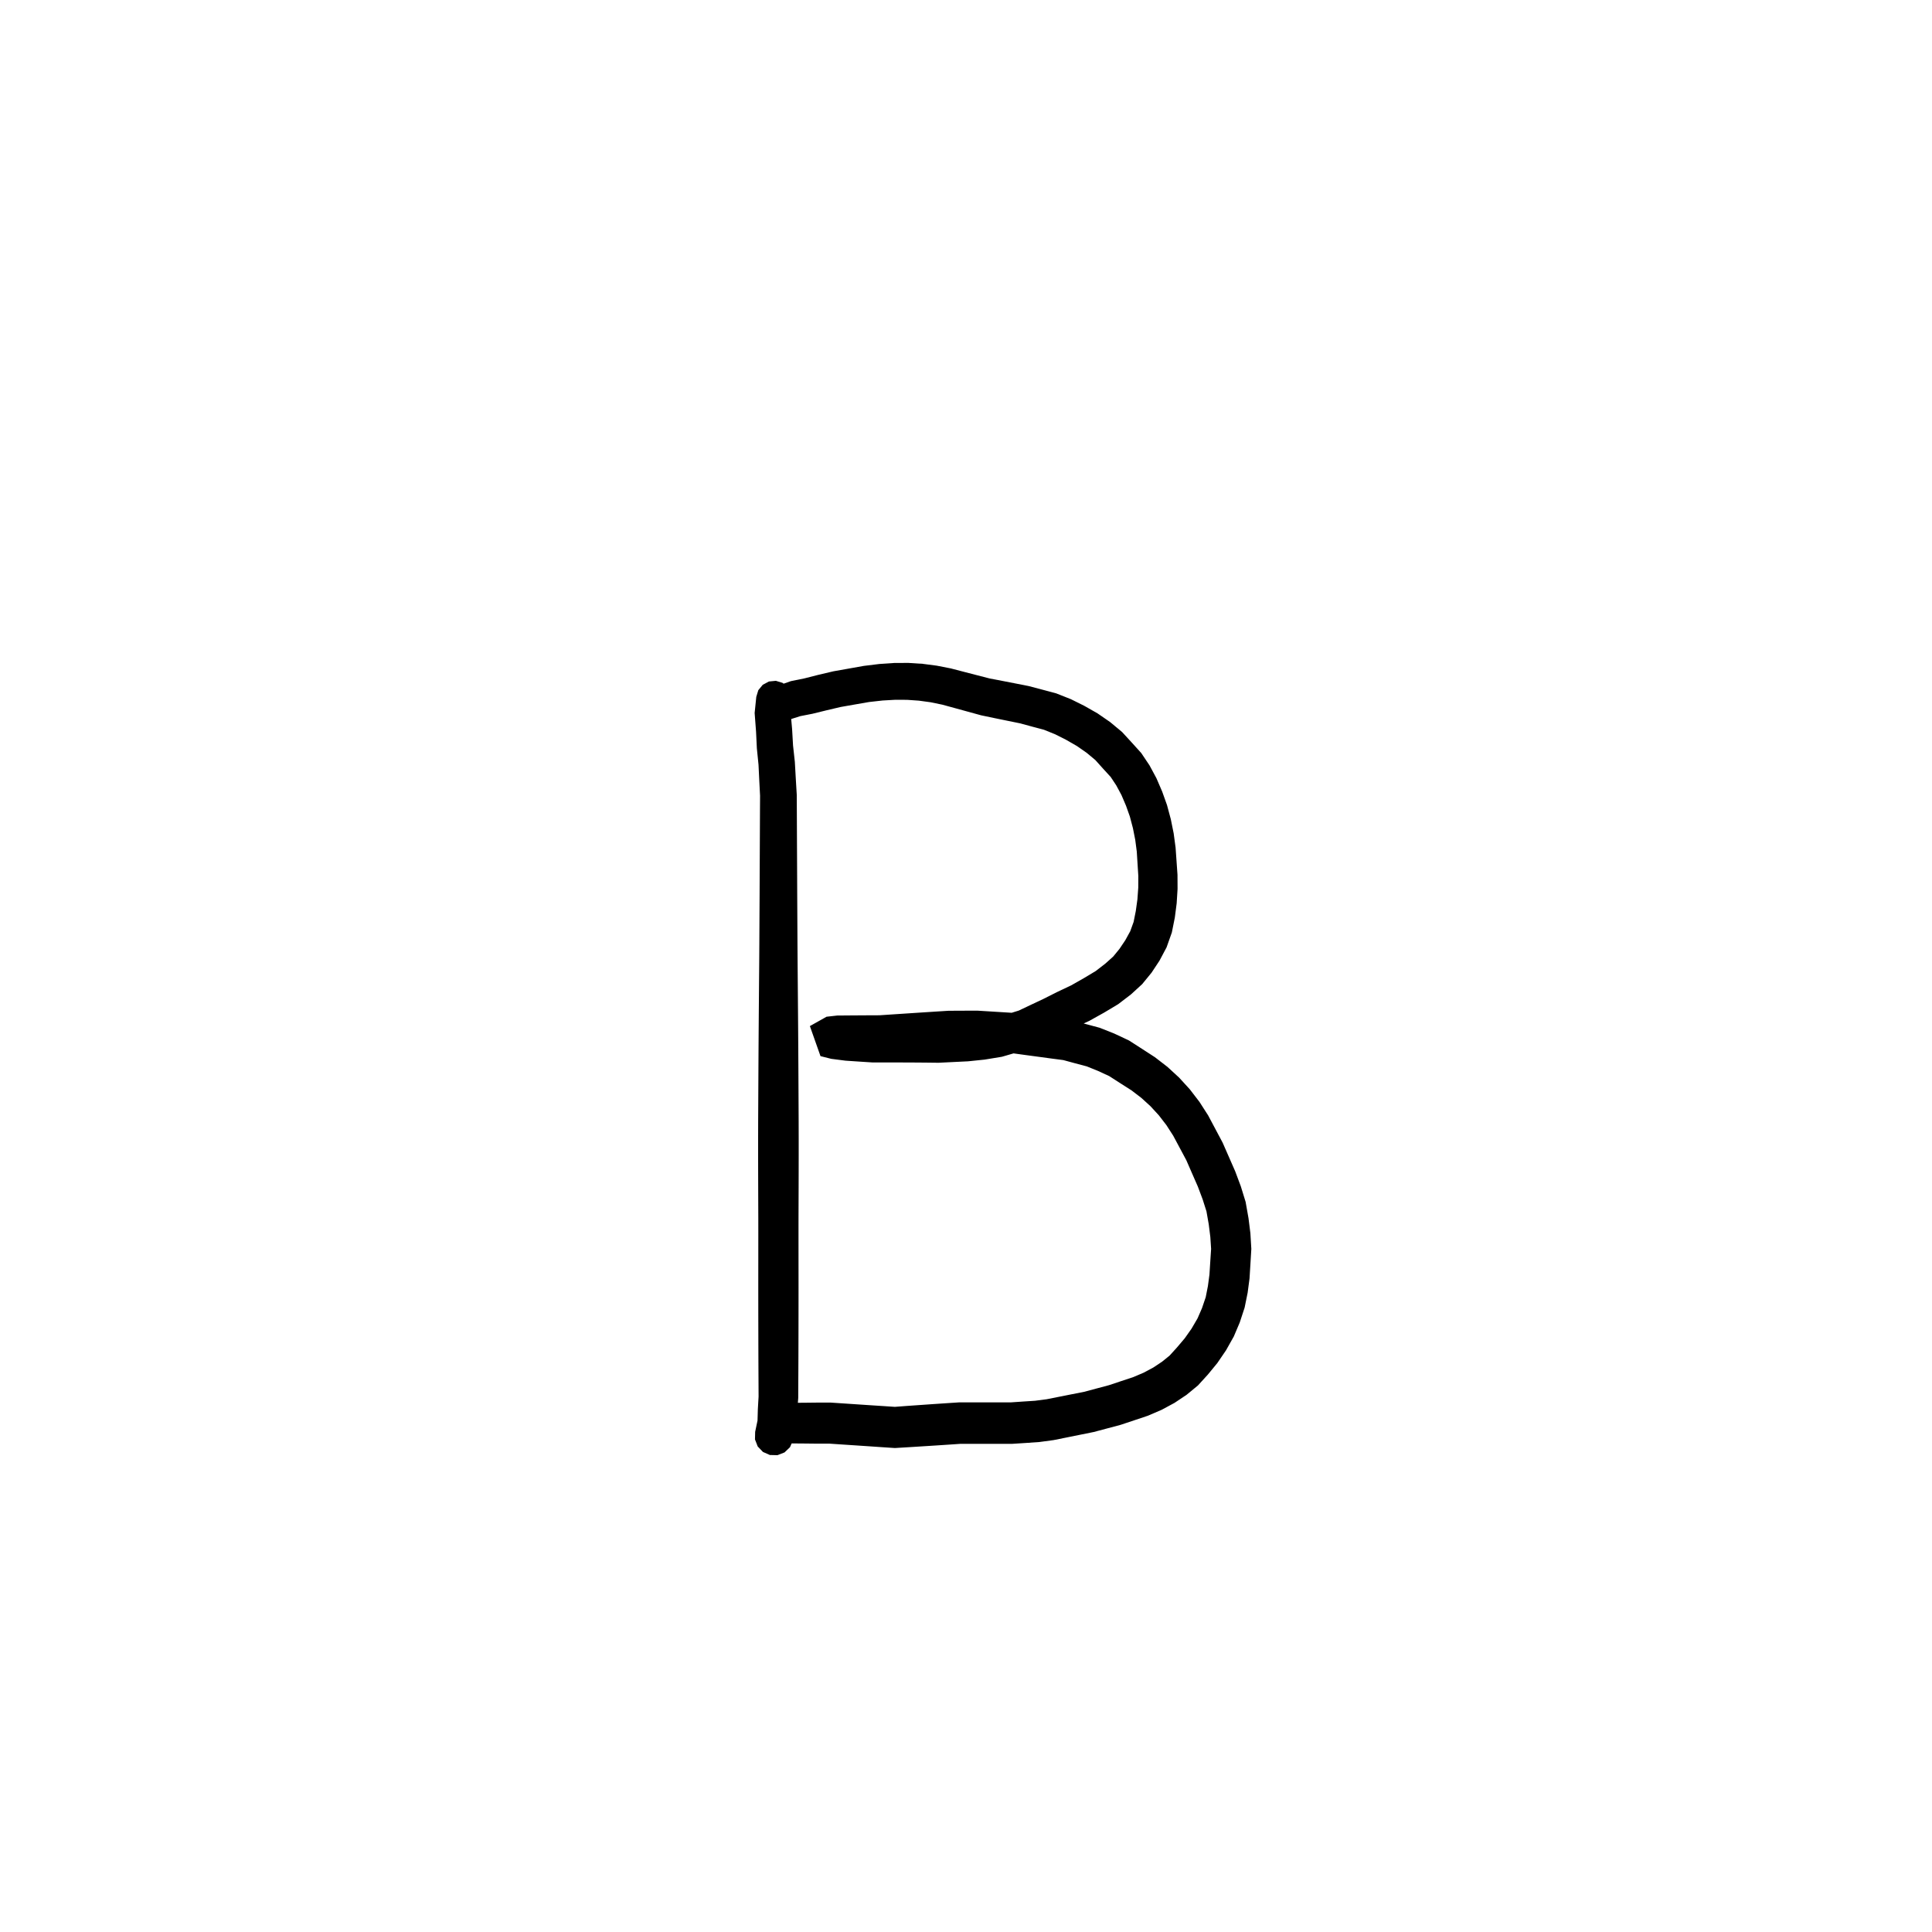
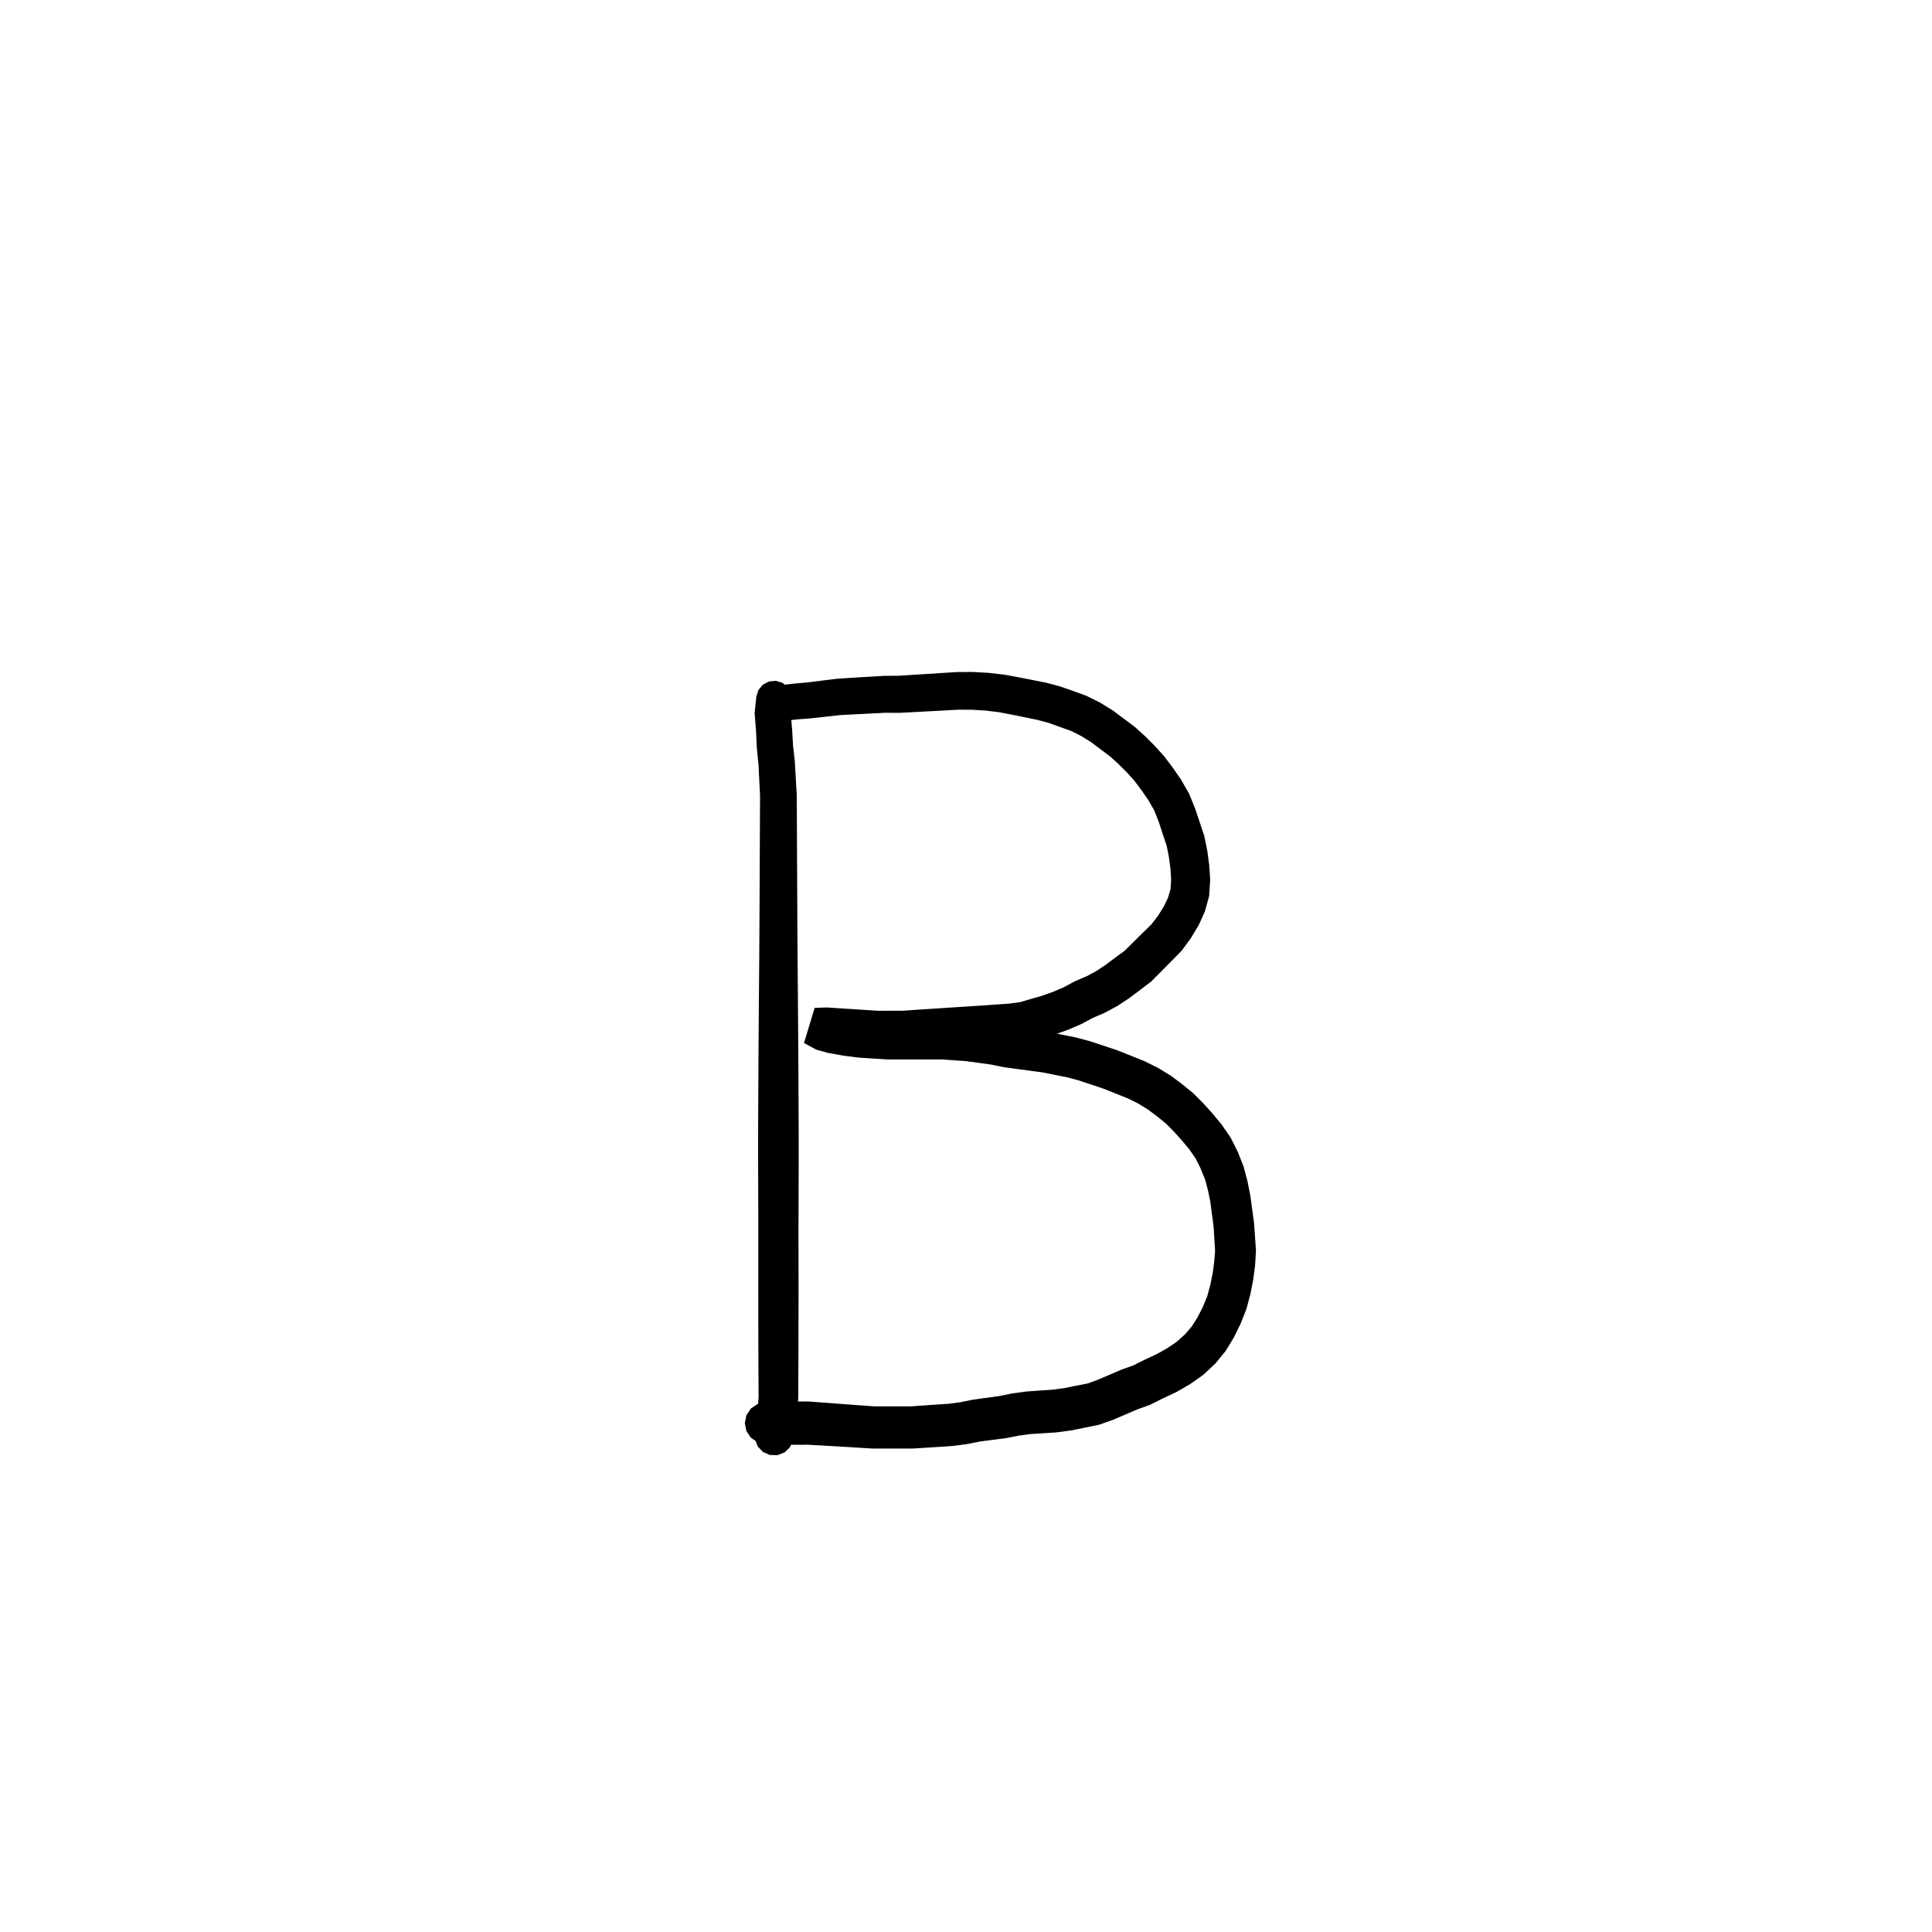
<svg xmlns="http://www.w3.org/2000/svg" viewBox="0 0 300 300" width="300" height="300">
  <path d="M 117.436 108.206 L 117.181 110.714 L 117.401 113.627 L 117.525 116.204 L 117.782 118.749 L 117.902 121.225 L 118.022 123.559 L 118.008 126.027 L 117.996 128.705 L 117.984 131.384 L 117.972 133.929 L 117.96 136.473 L 117.95 138.884 L 117.937 141.295 L 117.923 143.973 L 117.909 146.652 L 117.89 149.464 L 117.866 152.277 L 117.845 154.821 L 117.825 157.366 L 117.804 160.179 L 117.785 162.857 L 117.769 165.67 L 117.754 168.616 L 117.74 171.429 L 117.727 174.107 L 117.721 176.786 L 117.721 179.464 L 117.725 182.009 L 117.732 184.42 L 117.74 186.83 L 117.748 189.107 L 117.75 191.25 L 117.749 193.393 L 117.748 195.67 L 117.746 197.812 L 117.745 199.955 L 117.746 202.098 L 117.748 204.241 L 117.753 206.384 L 117.757 208.527 L 117.763 210.67 L 117.772 212.812 L 117.783 214.955 L 117.792 216.862 L 117.679 218.803 L 117.628 220.58 L 117.26 222.337 L 117.233 223.513 L 117.659 224.609 L 118.471 225.458 L 119.547 225.932 L 120.723 225.959 L 121.819 225.533 L 122.668 224.721 L 123.142 223.645 L 123.667 221.385 L 123.794 219.143 L 123.949 217.067 L 123.958 214.955 L 123.969 212.812 L 123.978 210.67 L 123.984 208.527 L 123.989 206.384 L 123.993 204.241 L 123.995 202.098 L 123.996 199.955 L 123.995 197.812 L 123.993 195.67 L 123.992 193.393 L 123.991 191.25 L 123.993 189.107 L 124.001 186.83 L 124.009 184.42 L 124.016 182.009 L 124.02 179.464 L 124.02 176.786 L 124.014 174.107 L 124.001 171.429 L 123.987 168.616 L 123.972 165.67 L 123.956 162.857 L 123.938 160.179 L 123.916 157.366 L 123.896 154.821 L 123.875 152.277 L 123.852 149.464 L 123.832 146.652 L 123.818 143.973 L 123.804 141.295 L 123.791 138.884 L 123.781 136.473 L 123.769 133.929 L 123.757 131.384 L 123.745 128.705 L 123.733 126.027 L 123.719 123.405 L 123.571 120.918 L 123.423 118.304 L 123.144 115.76 L 123 113.248 L 122.774 110.714 L 122.966 108.759 L 122.861 107.679 L 122.352 106.723 L 121.514 106.033 L 120.477 105.717 L 119.398 105.822 L 118.441 106.332 L 117.752 107.169 Z" fill="black" fill-rule="nonzero" />
-   <path d="M 122.419 111.788 L 124.274 111.201 L 126.178 110.828 L 128.367 110.29 L 130.548 109.778 L 132.746 109.392 L 134.944 109.009 L 137.066 108.772 L 139.043 108.661 L 140.864 108.67 L 142.683 108.798 L 144.504 109.046 L 146.33 109.422 L 148.248 109.947 L 150.253 110.498 L 152.346 111.073 L 154.443 111.512 L 156.45 111.923 L 158.365 112.313 L 160.282 112.832 L 162.115 113.32 L 163.845 114.02 L 165.529 114.869 L 167.219 115.841 L 168.741 116.9 L 170.088 118.024 L 171.276 119.347 L 172.471 120.652 L 173.331 121.952 L 174.137 123.45 L 174.85 125.12 L 175.443 126.788 L 175.918 128.589 L 176.279 130.408 L 176.517 132.221 L 176.637 134.13 L 176.758 136.039 L 176.748 137.845 L 176.617 139.651 L 176.366 141.459 L 176.027 143.154 L 175.506 144.595 L 174.736 145.998 L 173.824 147.354 L 172.862 148.528 L 171.647 149.619 L 170.152 150.776 L 168.33 151.87 L 166.328 153.008 L 164.122 154.053 L 161.985 155.13 L 160.018 156.056 L 158.202 156.919 L 156.277 157.517 L 154.207 158.136 L 152.059 158.502 L 149.809 158.771 L 147.609 158.925 L 145.551 159.082 L 143.638 159.107 L 141.629 159.122 L 139.621 159.129 L 137.612 159.129 L 135.7 159.13 L 133.789 158.998 L 131.876 158.87 L 130.08 158.621 L 129.603 158.505 L 130.715 162.634 L 129.197 163.82 L 130.224 163.737 L 132.388 163.755 L 134.531 163.768 L 136.77 163.778 L 139.009 163.647 L 141.152 163.52 L 143.295 163.393 L 145.438 163.264 L 147.485 163.137 L 149.531 163.148 L 151.574 163.155 L 153.475 163.292 L 155.484 163.436 L 157.388 163.571 L 159.294 163.832 L 161.303 164.102 L 163.311 164.374 L 165.118 164.611 L 166.932 165.105 L 168.755 165.588 L 170.506 166.295 L 172.245 167.099 L 173.94 168.191 L 175.708 169.319 L 177.239 170.49 L 178.648 171.776 L 179.94 173.18 L 181.117 174.708 L 182.183 176.363 L 183.196 178.26 L 184.212 180.159 L 185.099 182.193 L 186.004 184.259 L 186.749 186.241 L 187.34 188.103 L 187.693 190.111 L 187.939 192.077 L 188.06 193.929 L 187.932 195.877 L 187.803 197.913 L 187.562 199.709 L 187.224 201.427 L 186.645 203.129 L 185.958 204.709 L 185.026 206.307 L 183.966 207.81 L 182.749 209.246 L 181.612 210.498 L 180.442 211.445 L 179.09 212.344 L 177.606 213.14 L 175.983 213.832 L 174.097 214.457 L 172.181 215.096 L 170.267 215.606 L 168.356 216.118 L 166.446 216.495 L 164.437 216.894 L 162.529 217.273 L 160.729 217.509 L 158.826 217.632 L 156.924 217.763 L 155.022 217.763 L 153.013 217.762 L 151.004 217.762 L 148.888 217.763 L 146.772 217.902 L 144.763 218.037 L 142.755 218.178 L 140.747 218.319 L 138.951 218.455 L 137.154 218.334 L 135.145 218.204 L 133.136 218.07 L 131.127 217.935 L 129.012 217.795 L 126.897 217.794 L 125.022 217.815 L 123.103 217.83 L 121.54 217.895 L 120.359 218.13 L 119.357 218.799 L 118.688 219.801 L 118.453 220.982 L 118.688 222.164 L 119.357 223.165 L 120.359 223.834 L 121.54 224.069 L 123.103 224.134 L 125.022 224.149 L 126.897 224.17 L 128.8 224.169 L 130.703 224.297 L 132.712 224.43 L 134.721 224.564 L 136.73 224.702 L 138.951 224.849 L 141.173 224.716 L 143.183 224.59 L 145.192 224.463 L 147.201 224.33 L 149.103 224.201 L 151.004 224.202 L 153.013 224.202 L 155.022 224.202 L 157.139 224.201 L 159.255 224.065 L 161.37 223.919 L 163.587 223.62 L 165.697 223.196 L 167.705 222.791 L 169.814 222.364 L 171.92 221.805 L 174.025 221.243 L 176.126 220.543 L 178.258 219.828 L 180.385 218.913 L 182.384 217.834 L 184.245 216.591 L 186.022 215.127 L 187.564 213.433 L 189.025 211.655 L 190.376 209.675 L 191.586 207.523 L 192.507 205.353 L 193.267 203.038 L 193.733 200.737 L 194.027 198.515 L 194.166 196.266 L 194.306 193.929 L 194.16 191.494 L 193.869 189.175 L 193.419 186.629 L 192.671 184.205 L 191.809 181.901 L 190.838 179.682 L 189.85 177.431 L 188.724 175.312 L 187.594 173.191 L 186.249 171.096 L 184.747 169.142 L 183.093 167.331 L 181.288 165.67 L 179.336 164.163 L 177.355 162.88 L 175.3 161.561 L 173.021 160.491 L 170.754 159.591 L 168.559 159.002 L 166.355 158.424 L 164.144 158.126 L 162.135 157.862 L 160.125 157.597 L 158.013 157.321 L 155.9 157.189 L 153.891 157.065 L 151.774 156.934 L 149.531 156.941 L 147.292 156.952 L 145.053 157.093 L 142.91 157.232 L 140.768 157.373 L 138.625 157.514 L 136.578 157.651 L 134.531 157.66 L 132.388 157.673 L 130 157.692 L 128.348 157.877 L 125.758 159.33 L 127.406 163.995 L 129.072 164.415 L 131.293 164.701 L 133.399 164.841 L 135.505 164.978 L 137.612 164.978 L 139.621 164.978 L 141.629 164.985 L 143.638 165 L 145.743 165.025 L 147.972 164.914 L 150.325 164.8 L 152.896 164.533 L 155.57 164.096 L 158.053 163.376 L 160.414 162.635 L 162.616 161.622 L 164.667 160.673 L 166.815 159.608 L 169.163 158.51 L 171.447 157.237 L 173.643 155.921 L 175.63 154.399 L 177.361 152.812 L 178.81 151.039 L 180.041 149.181 L 181.146 147.101 L 181.964 144.792 L 182.428 142.469 L 182.713 140.26 L 182.851 138.048 L 182.84 135.836 L 182.693 133.727 L 182.545 131.618 L 182.248 129.413 L 181.805 127.215 L 181.209 124.998 L 180.463 122.915 L 179.568 120.835 L 178.499 118.851 L 177.217 116.937 L 175.733 115.295 L 174.242 113.672 L 172.375 112.118 L 170.414 110.766 L 168.355 109.595 L 166.289 108.57 L 164.001 107.663 L 161.816 107.079 L 159.715 106.527 L 157.612 106.113 L 155.601 105.721 L 153.68 105.355 L 151.756 104.859 L 149.743 104.338 L 147.643 103.792 L 145.451 103.364 L 143.255 103.077 L 141.055 102.937 L 138.859 102.946 L 136.55 103.103 L 134.119 103.402 L 131.763 103.822 L 129.408 104.24 L 127.035 104.799 L 124.938 105.333 L 122.824 105.763 L 120.661 106.516 L 119.72 107.053 L 119.055 107.909 L 118.768 108.955 L 118.904 110.031 L 119.441 110.972 L 120.297 111.637 L 121.343 111.924 Z" fill="black" fill-rule="nonzero" />
+   <path d="M 121.847 111.914 L 123.818 111.706 L 125.974 111.539 L 128.298 111.28 L 130.494 111.036 L 132.685 110.922 L 135.091 110.799 L 137.426 110.68 L 139.705 110.691 L 142.067 110.566 L 144.345 110.443 L 146.622 110.322 L 148.814 110.2 L 150.918 110.209 L 153.023 110.337 L 155.117 110.589 L 157.14 110.976 L 159.13 111.381 L 161.045 111.77 L 162.847 112.256 L 164.603 112.889 L 166.306 113.494 L 167.905 114.302 L 169.416 115.234 L 170.91 116.361 L 172.405 117.482 L 173.719 118.683 L 174.955 119.919 L 176.154 121.235 L 177.236 122.687 L 178.334 124.276 L 179.239 125.859 L 179.923 127.597 L 180.557 129.524 L 181.168 131.358 L 181.507 133.086 L 181.746 134.899 L 181.857 136.607 L 181.756 138.099 L 181.353 139.43 L 180.71 140.776 L 179.789 142.236 L 178.791 143.539 L 177.453 144.841 L 175.971 146.305 L 174.648 147.619 L 173.211 148.672 L 171.673 149.825 L 170.269 150.768 L 168.783 151.568 L 166.908 152.371 L 165.167 153.309 L 163.508 154.018 L 161.821 154.618 L 160.045 155.126 L 158.4 155.614 L 156.718 155.84 L 154.813 155.972 L 152.812 156.116 L 150.676 156.256 L 148.533 156.393 L 146.39 156.532 L 144.248 156.673 L 142.099 156.811 L 140.187 156.943 L 138.281 156.945 L 136.375 156.952 L 134.469 156.83 L 132.46 156.701 L 130.45 156.574 L 128.37 156.436 L 126.497 156.502 L 124.847 161.961 L 126.778 162.999 L 128.523 163.483 L 130.984 163.927 L 133.302 164.223 L 135.542 164.368 L 137.782 164.51 L 140.022 164.513 L 142.165 164.512 L 144.308 164.512 L 146.213 164.511 L 148.118 164.643 L 150.023 164.774 L 151.928 165.035 L 153.835 165.296 L 155.842 165.706 L 157.952 165.995 L 159.961 166.264 L 161.867 166.519 L 163.776 166.902 L 165.687 167.281 L 167.506 167.764 L 169.423 168.404 L 171.343 169.044 L 173.266 169.815 L 175.155 170.569 L 176.788 171.385 L 178.285 172.309 L 179.721 173.388 L 181.023 174.446 L 182.194 175.621 L 183.437 176.988 L 184.646 178.432 L 185.65 179.871 L 186.424 181.427 L 187.12 183.14 L 187.584 184.867 L 187.948 186.677 L 188.198 188.585 L 188.45 190.492 L 188.565 192.398 L 188.677 194.196 L 188.549 195.888 L 188.306 197.69 L 187.94 199.498 L 187.478 201.22 L 186.782 202.929 L 185.954 204.55 L 185.067 205.961 L 183.996 207.202 L 182.698 208.367 L 181.252 209.345 L 179.616 210.27 L 177.685 211.161 L 175.946 212.036 L 174.164 212.665 L 172.195 213.507 L 170.414 214.271 L 168.87 214.829 L 167.094 215.177 L 165.19 215.558 L 163.396 215.794 L 161.497 215.921 L 159.379 216.072 L 157.156 216.373 L 155.148 216.783 L 153.247 217.043 L 151.133 217.331 L 149.124 217.735 L 147.329 217.976 L 145.428 218.101 L 143.42 218.24 L 141.52 218.374 L 139.621 218.374 L 137.612 218.373 L 135.712 218.375 L 133.812 218.237 L 131.804 218.093 L 129.796 217.941 L 127.789 217.79 L 125.67 217.626 L 123.549 217.621 L 121.808 217.643 L 119.978 217.666 L 118.862 217.776 L 117.635 218.02 L 116.594 218.715 L 115.899 219.755 L 115.655 220.982 L 115.899 222.209 L 116.594 223.249 L 117.635 223.945 L 118.862 224.189 L 119.978 224.298 L 121.808 224.321 L 123.549 224.344 L 125.446 224.338 L 127.345 224.443 L 129.355 224.559 L 131.365 224.675 L 133.375 224.799 L 135.493 224.929 L 137.612 224.93 L 139.621 224.93 L 141.739 224.93 L 143.857 224.795 L 145.866 224.667 L 147.984 224.524 L 150.206 224.23 L 152.216 223.829 L 154.119 223.582 L 156.236 223.307 L 158.246 222.913 L 160.04 222.678 L 161.94 222.561 L 164.059 222.421 L 166.283 222.12 L 168.398 221.698 L 170.639 221.242 L 172.845 220.461 L 174.814 219.618 L 176.595 218.853 L 178.563 218.143 L 180.573 217.143 L 182.661 216.158 L 184.775 214.94 L 186.811 213.508 L 188.727 211.727 L 190.334 209.753 L 191.59 207.682 L 192.637 205.553 L 193.548 203.244 L 194.158 200.949 L 194.596 198.738 L 194.888 196.522 L 195.028 194.196 L 194.872 191.977 L 194.72 189.865 L 194.436 187.754 L 194.15 185.644 L 193.711 183.437 L 193.103 181.146 L 192.192 178.841 L 191.091 176.647 L 189.684 174.603 L 188.215 172.833 L 186.78 171.254 L 185.272 169.75 L 183.627 168.398 L 181.849 167.066 L 179.864 165.847 L 177.746 164.789 L 175.618 163.935 L 173.523 163.099 L 171.425 162.399 L 169.325 161.7 L 167.126 161.112 L 165.019 160.688 L 162.909 160.267 L 160.798 159.986 L 158.789 159.719 L 156.881 159.473 L 154.871 159.079 L 152.759 158.804 L 150.647 158.53 L 148.534 158.393 L 146.421 158.257 L 144.308 158.256 L 142.165 158.256 L 140.022 158.255 L 137.977 158.258 L 135.931 158.132 L 133.885 158.009 L 131.917 157.77 L 129.825 157.41 L 128.624 157.09 L 129.215 157.593 L 127.833 162.516 L 128.103 162.581 L 130.041 162.712 L 132.049 162.852 L 134.058 162.992 L 136.169 163.137 L 138.281 163.144 L 140.394 163.146 L 142.499 163.01 L 144.636 162.881 L 146.779 162.753 L 148.922 162.625 L 151.065 162.494 L 153.215 162.366 L 155.231 162.242 L 157.345 162.107 L 159.68 161.797 L 161.785 161.214 L 163.76 160.65 L 165.823 159.911 L 167.913 159.012 L 169.655 158.075 L 171.529 157.271 L 173.526 156.196 L 175.336 154.997 L 177.012 153.739 L 178.789 152.381 L 180.413 150.748 L 181.877 149.266 L 183.486 147.622 L 184.898 145.71 L 186.12 143.689 L 187.084 141.552 L 187.753 139.133 L 187.92 136.607 L 187.763 134.297 L 187.466 132.093 L 187.001 129.803 L 186.273 127.619 L 185.568 125.528 L 184.645 123.249 L 183.407 121.081 L 182.095 119.188 L 180.766 117.425 L 179.286 115.795 L 177.844 114.353 L 176.211 112.875 L 174.492 111.585 L 172.771 110.301 L 170.8 109.091 L 168.65 108.024 L 166.603 107.289 L 164.608 106.583 L 162.392 105.998 L 160.29 105.583 L 158.261 105.184 L 155.999 104.768 L 153.539 104.484 L 151.091 104.345 L 148.642 104.353 L 146.28 104.499 L 144.004 104.647 L 141.727 104.791 L 139.536 104.934 L 137.262 104.945 L 134.775 105.094 L 132.36 105.239 L 129.997 105.393 L 127.64 105.684 L 125.41 105.961 L 123.28 106.151 L 121.233 106.39 L 120.2 106.718 L 119.37 107.416 L 118.871 108.378 L 118.778 109.459 L 119.106 110.492 L 119.804 111.322 L 120.767 111.821 Z" fill="black" fill-rule="nonzero" />
</svg>
